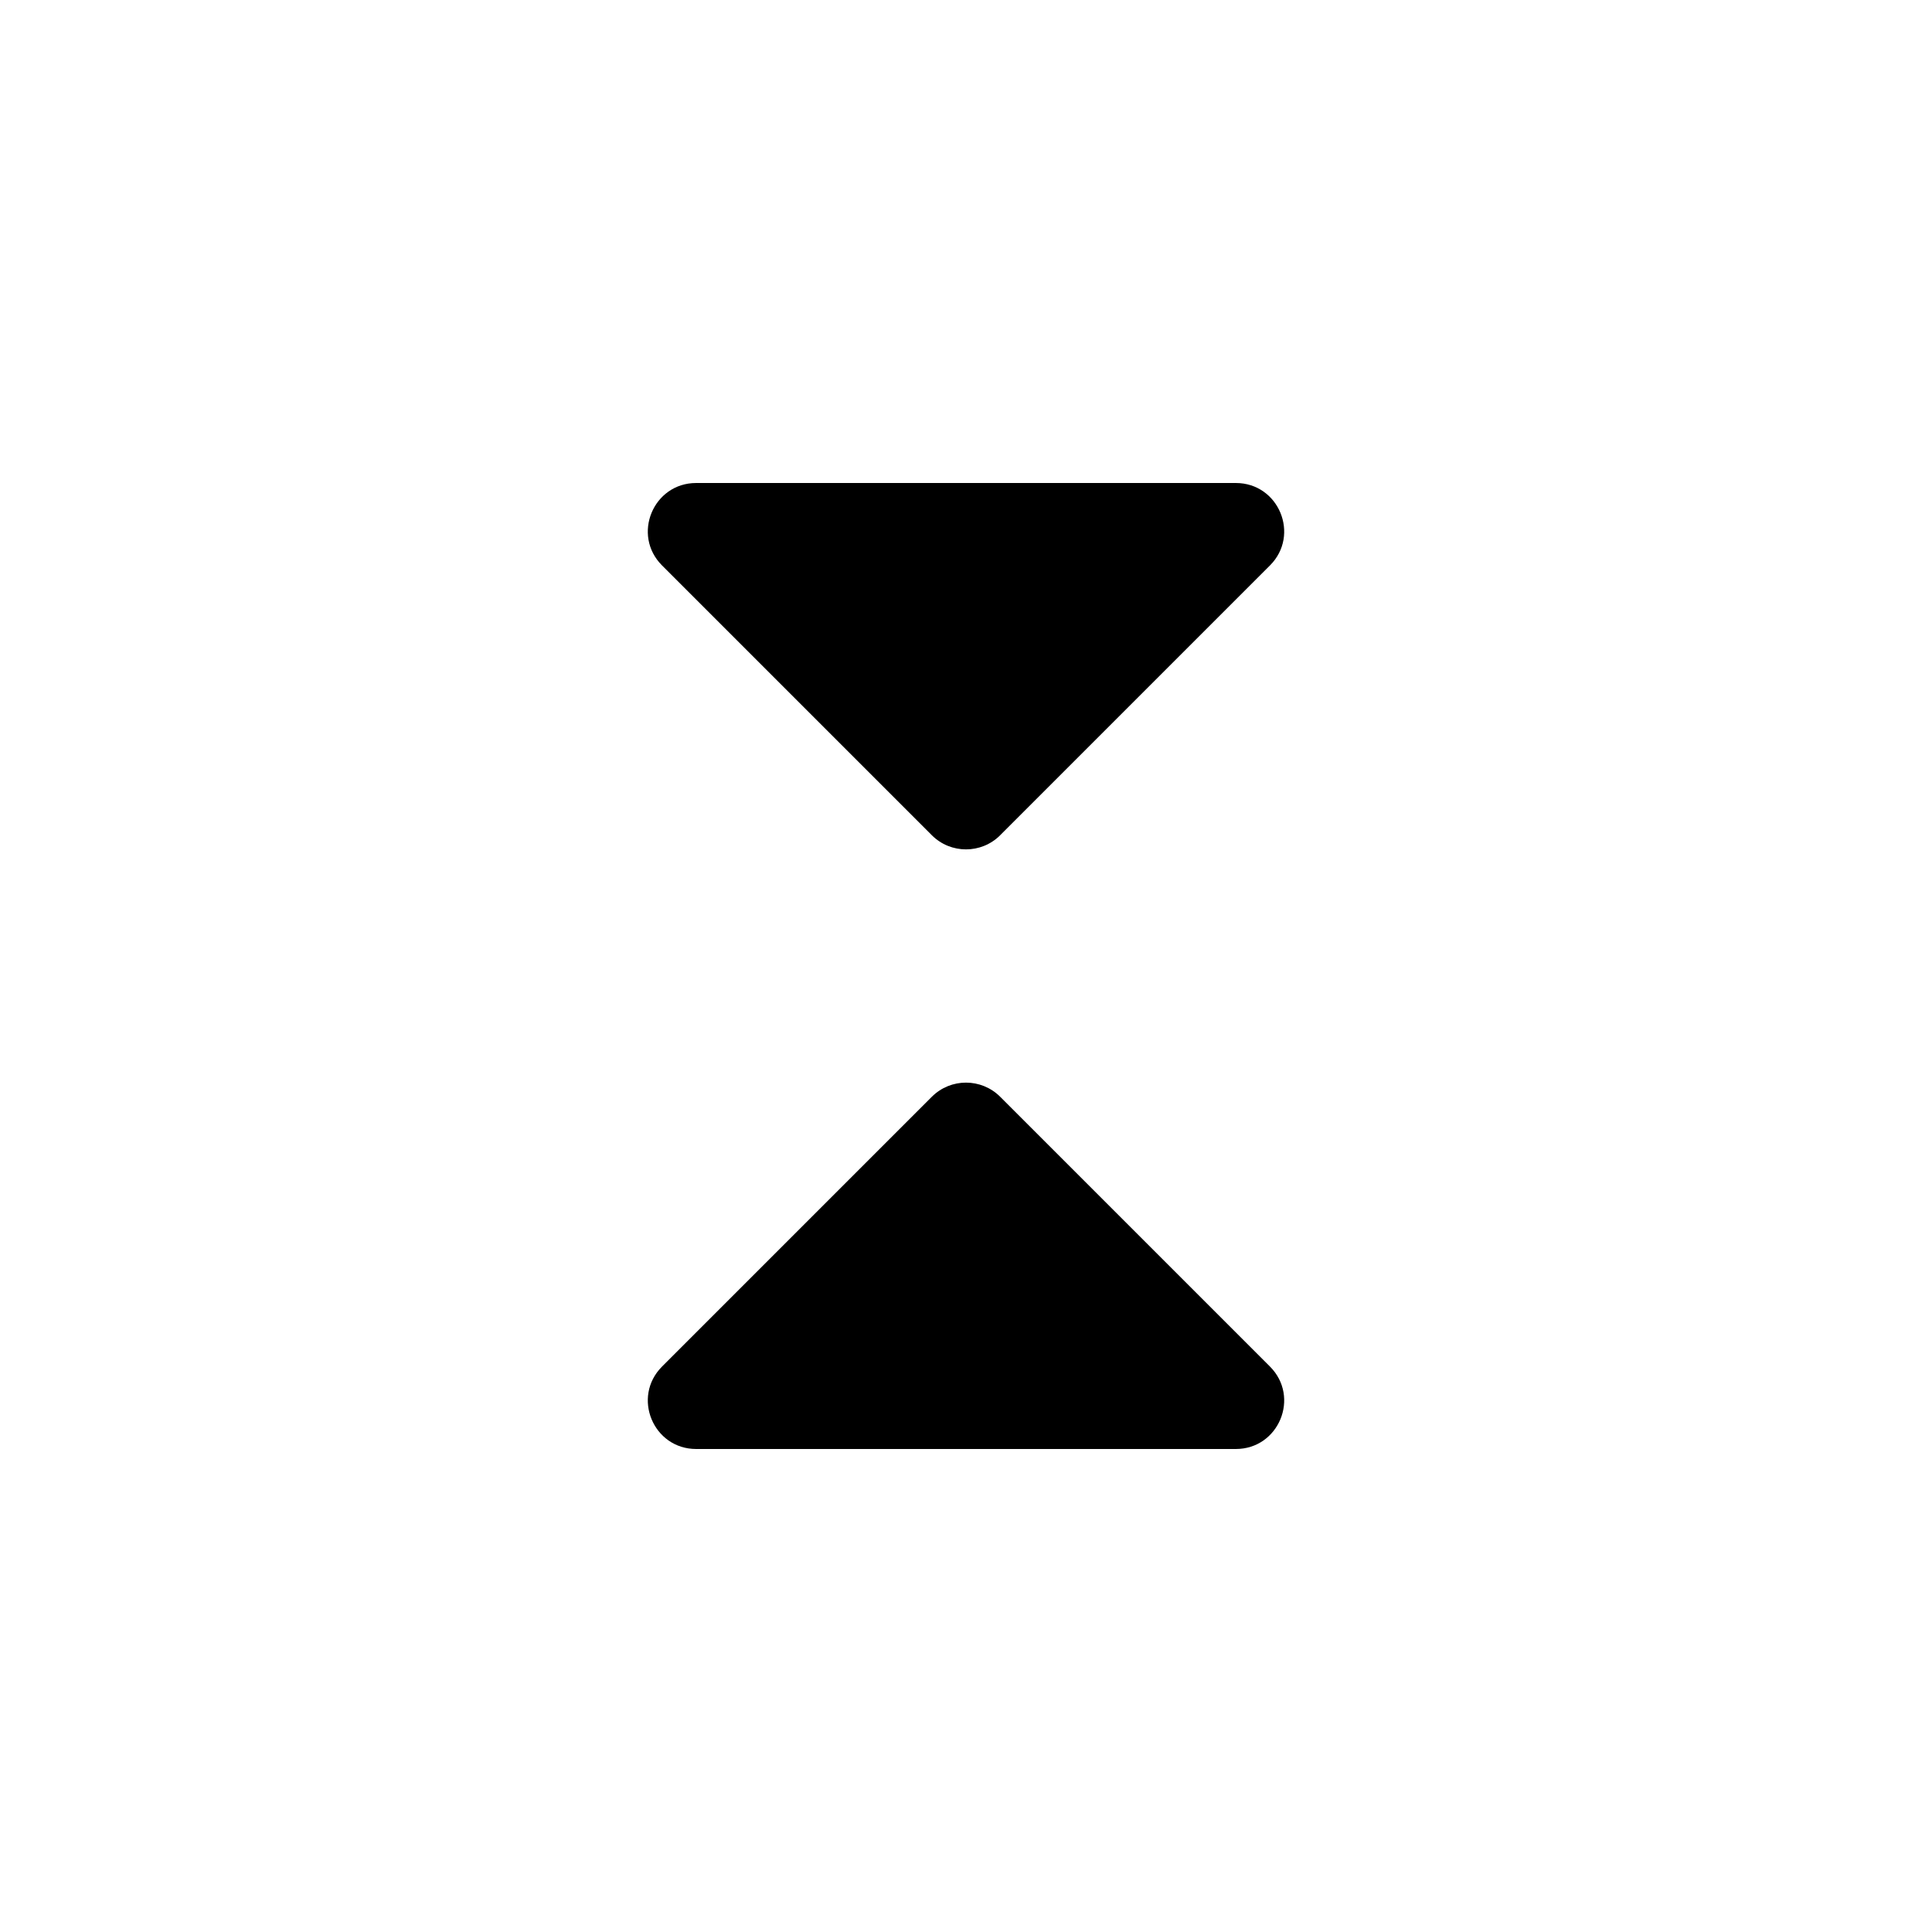
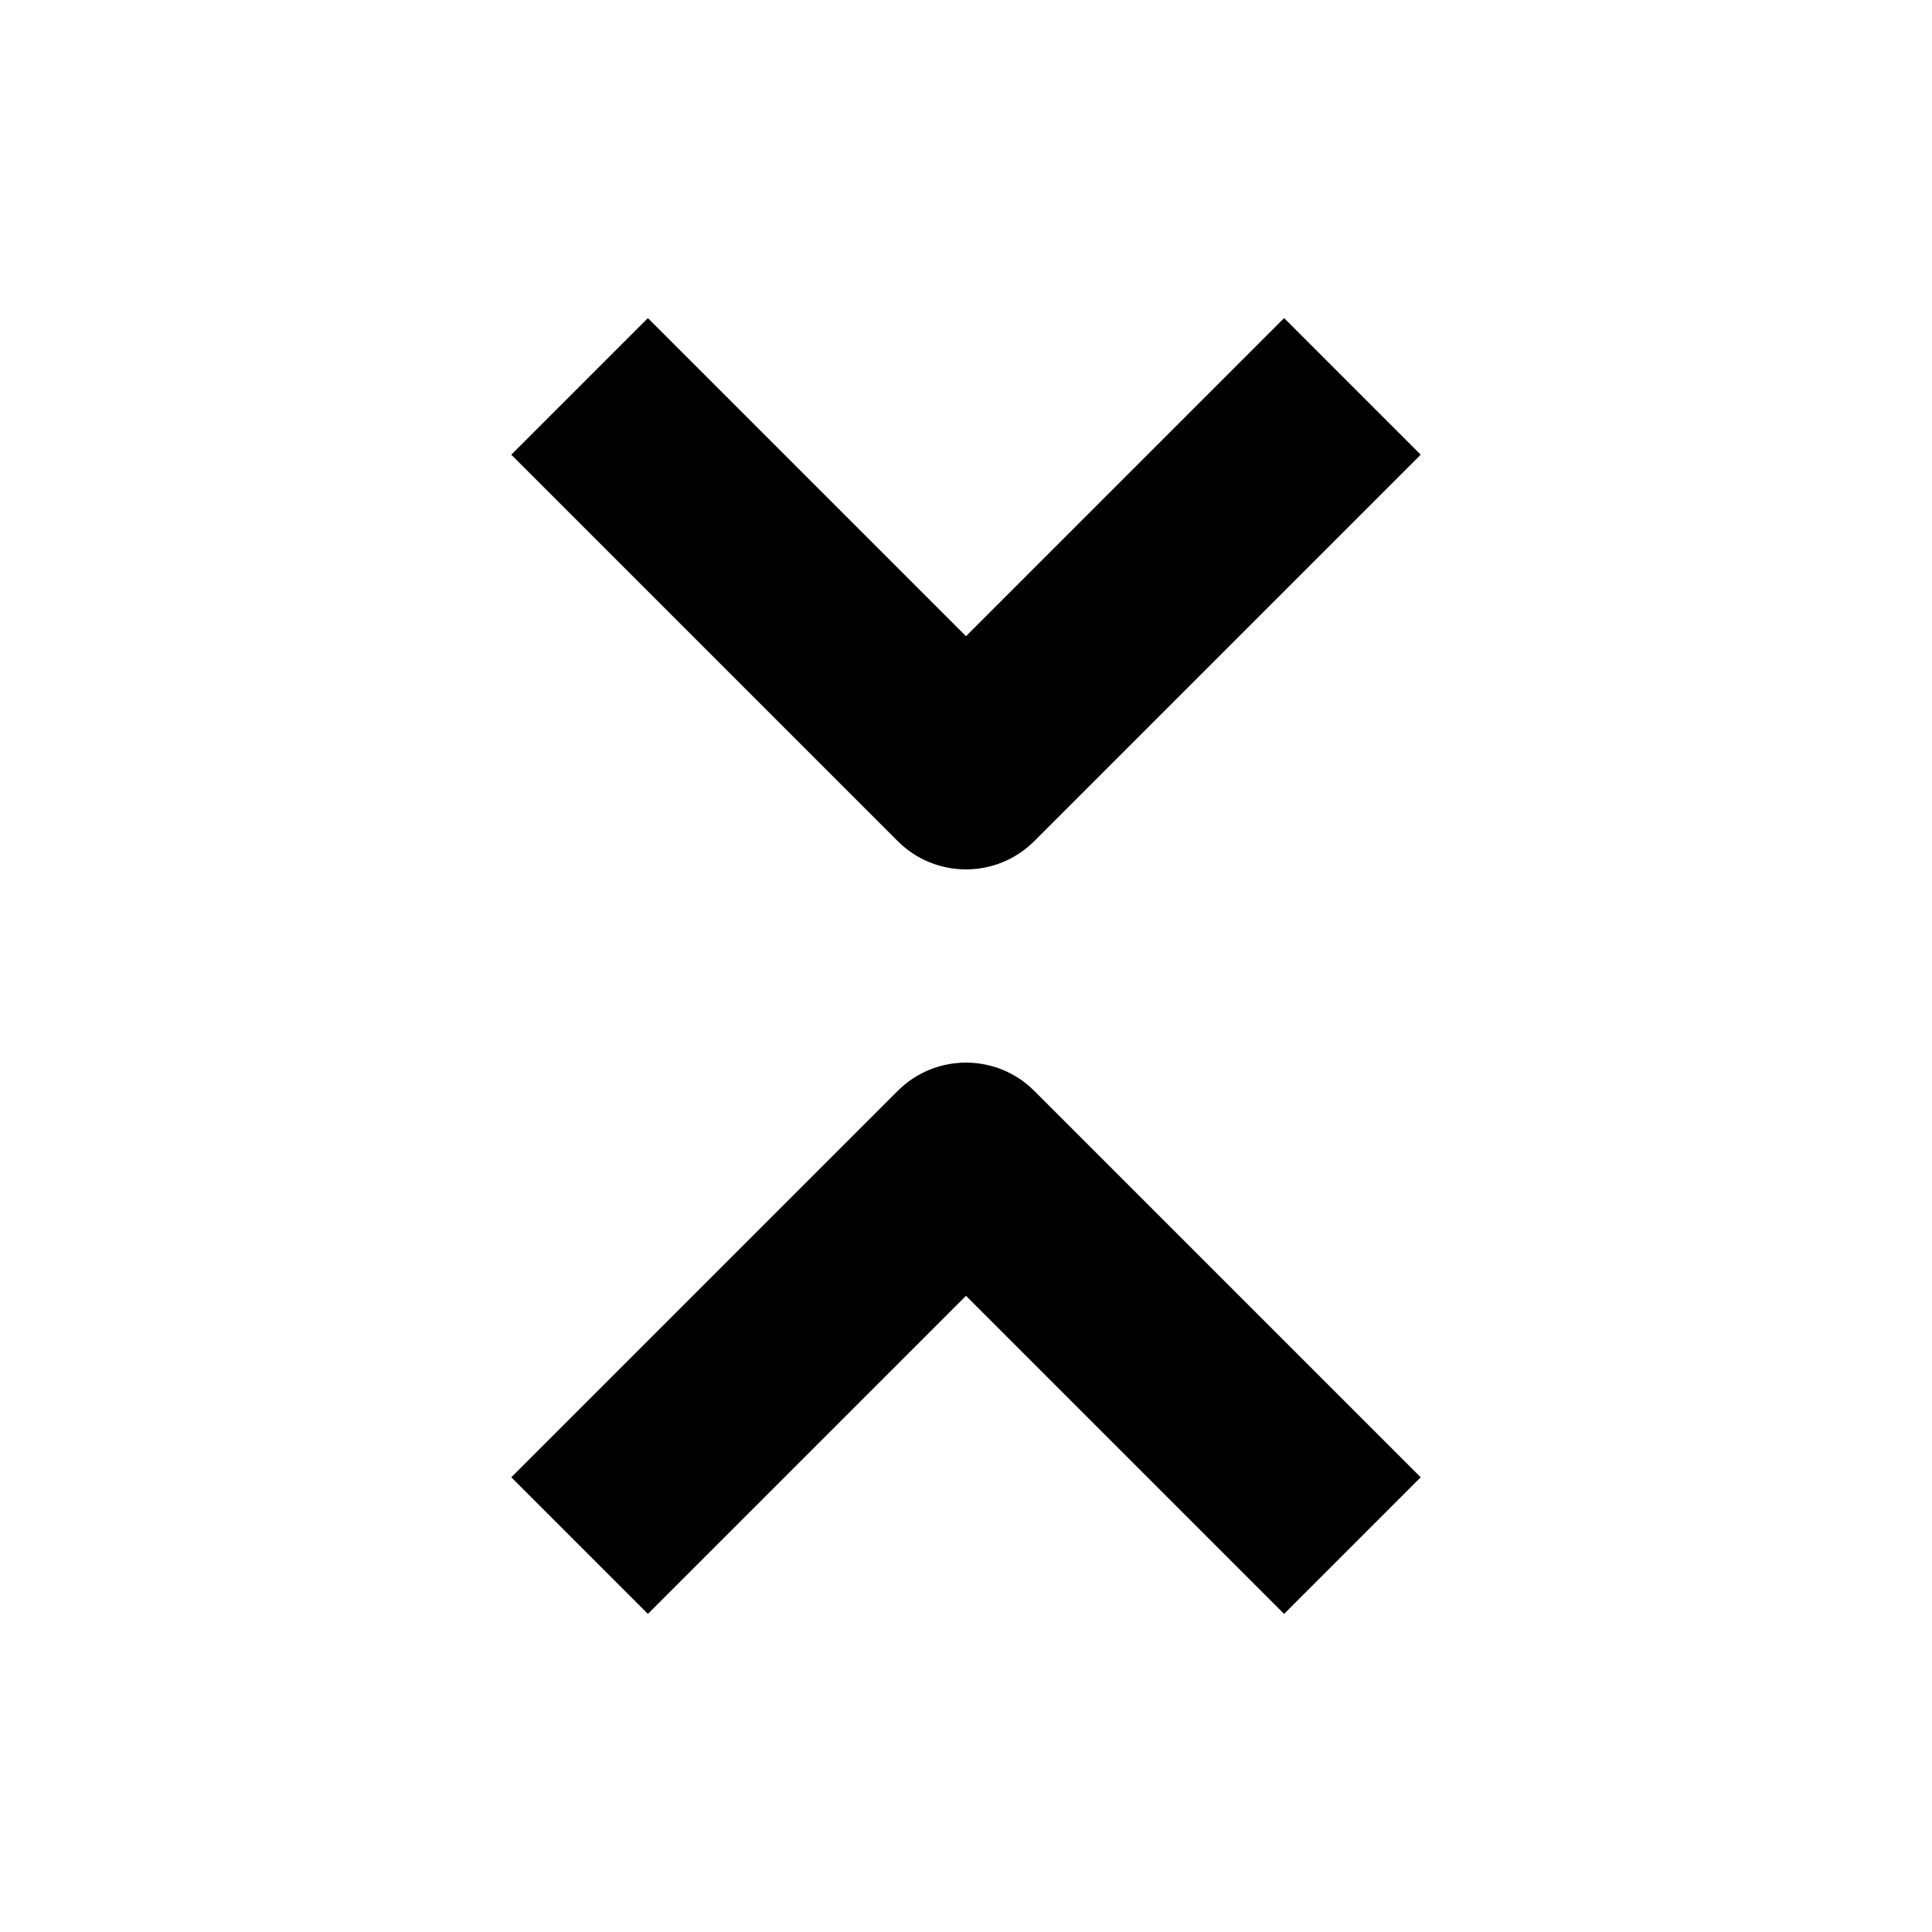
<svg xmlns="http://www.w3.org/2000/svg" width="40" height="40" viewBox="0 0 40 40" fill="none">
-   <path fill-rule="evenodd" clip-rule="evenodd" d="M20.707 17.293C20.317 17.683 19.683 17.683 19.293 17.293L13.707 11.707C13.077 11.077 13.523 10 14.414 10H25.586C26.477 10 26.923 11.077 26.293 11.707L20.707 17.293ZM14.414 30C13.523 30 13.077 28.923 13.707 28.293L19.293 22.707C19.683 22.317 20.317 22.317 20.707 22.707L26.293 28.293C26.923 28.923 26.477 30 25.586 30H14.414Z" fill="black" />
+   <path d="M10.586 9.414L18.586 17.414C19.367 18.195 20.633 18.195 21.414 17.414L29.414 9.414L26.586 6.586L20 13.172L13.414 6.586L10.586 9.414Z" fill="black" />
+   <path d="M29.414 30.586L21.414 22.586C20.633 21.805 19.367 21.805 18.586 22.586L10.586 30.586L13.414 33.414L20 26.828L26.586 33.414L29.414 30.586Z" fill="black" />
</svg>
